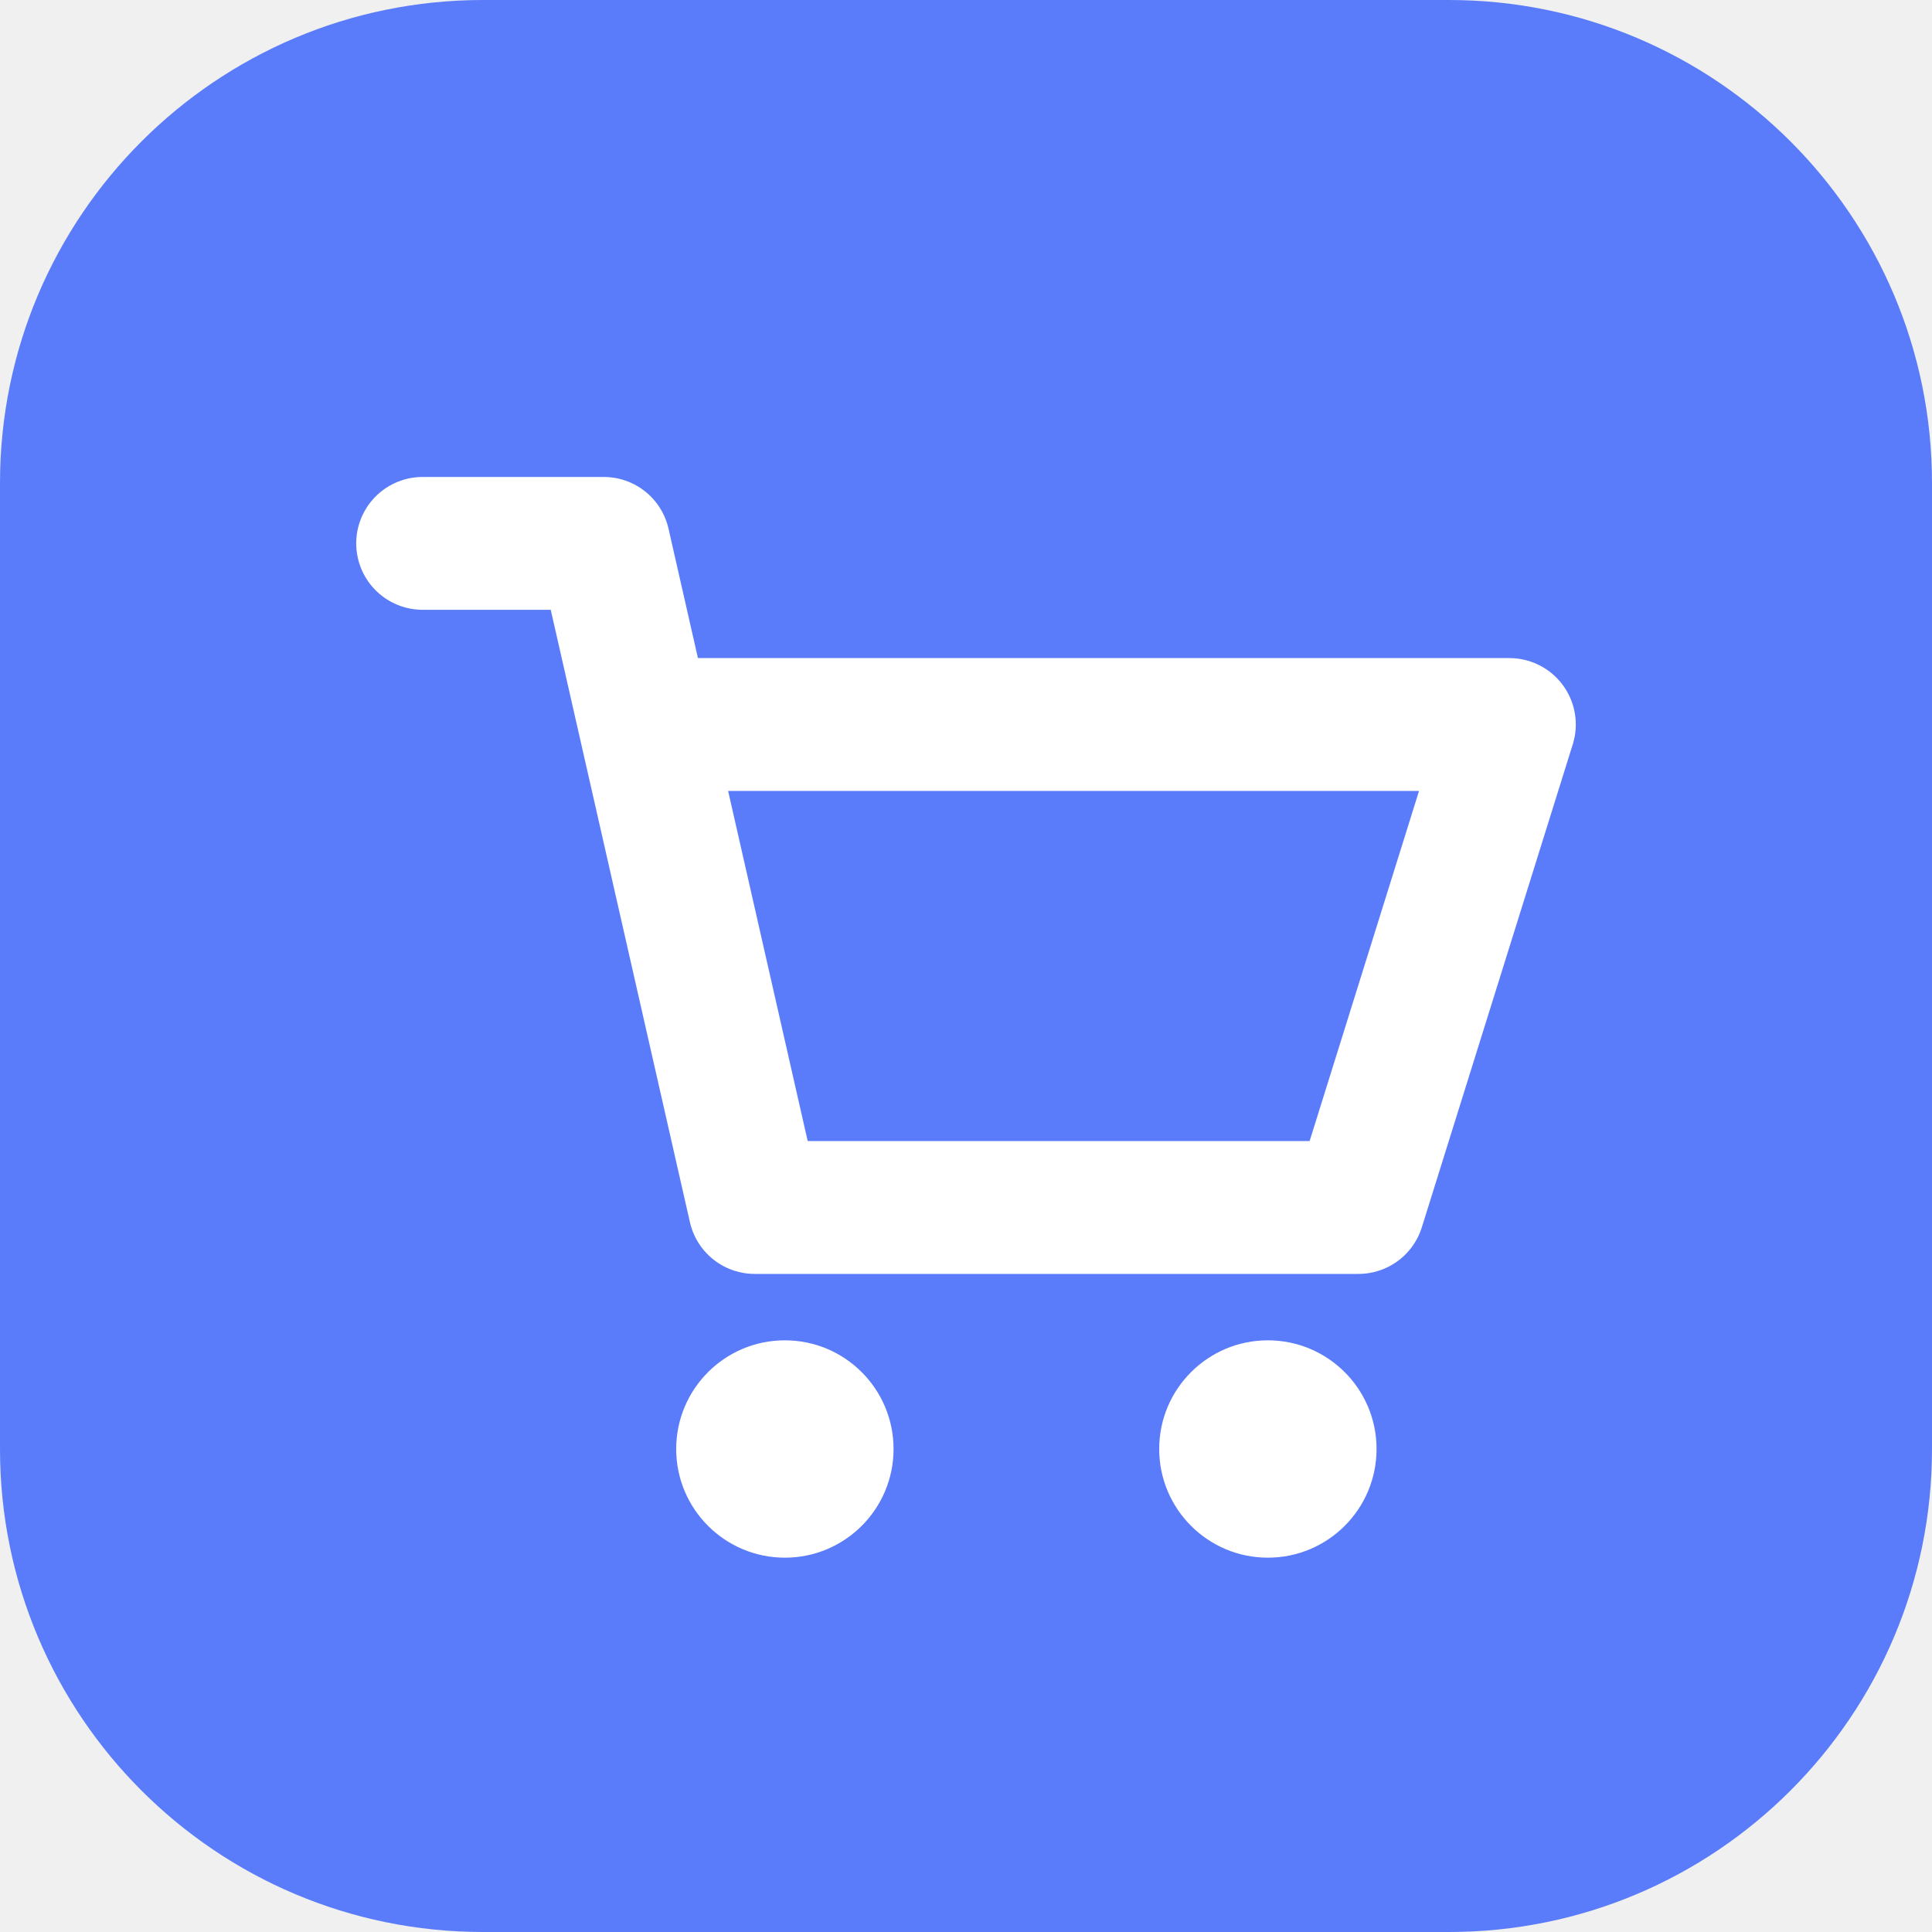
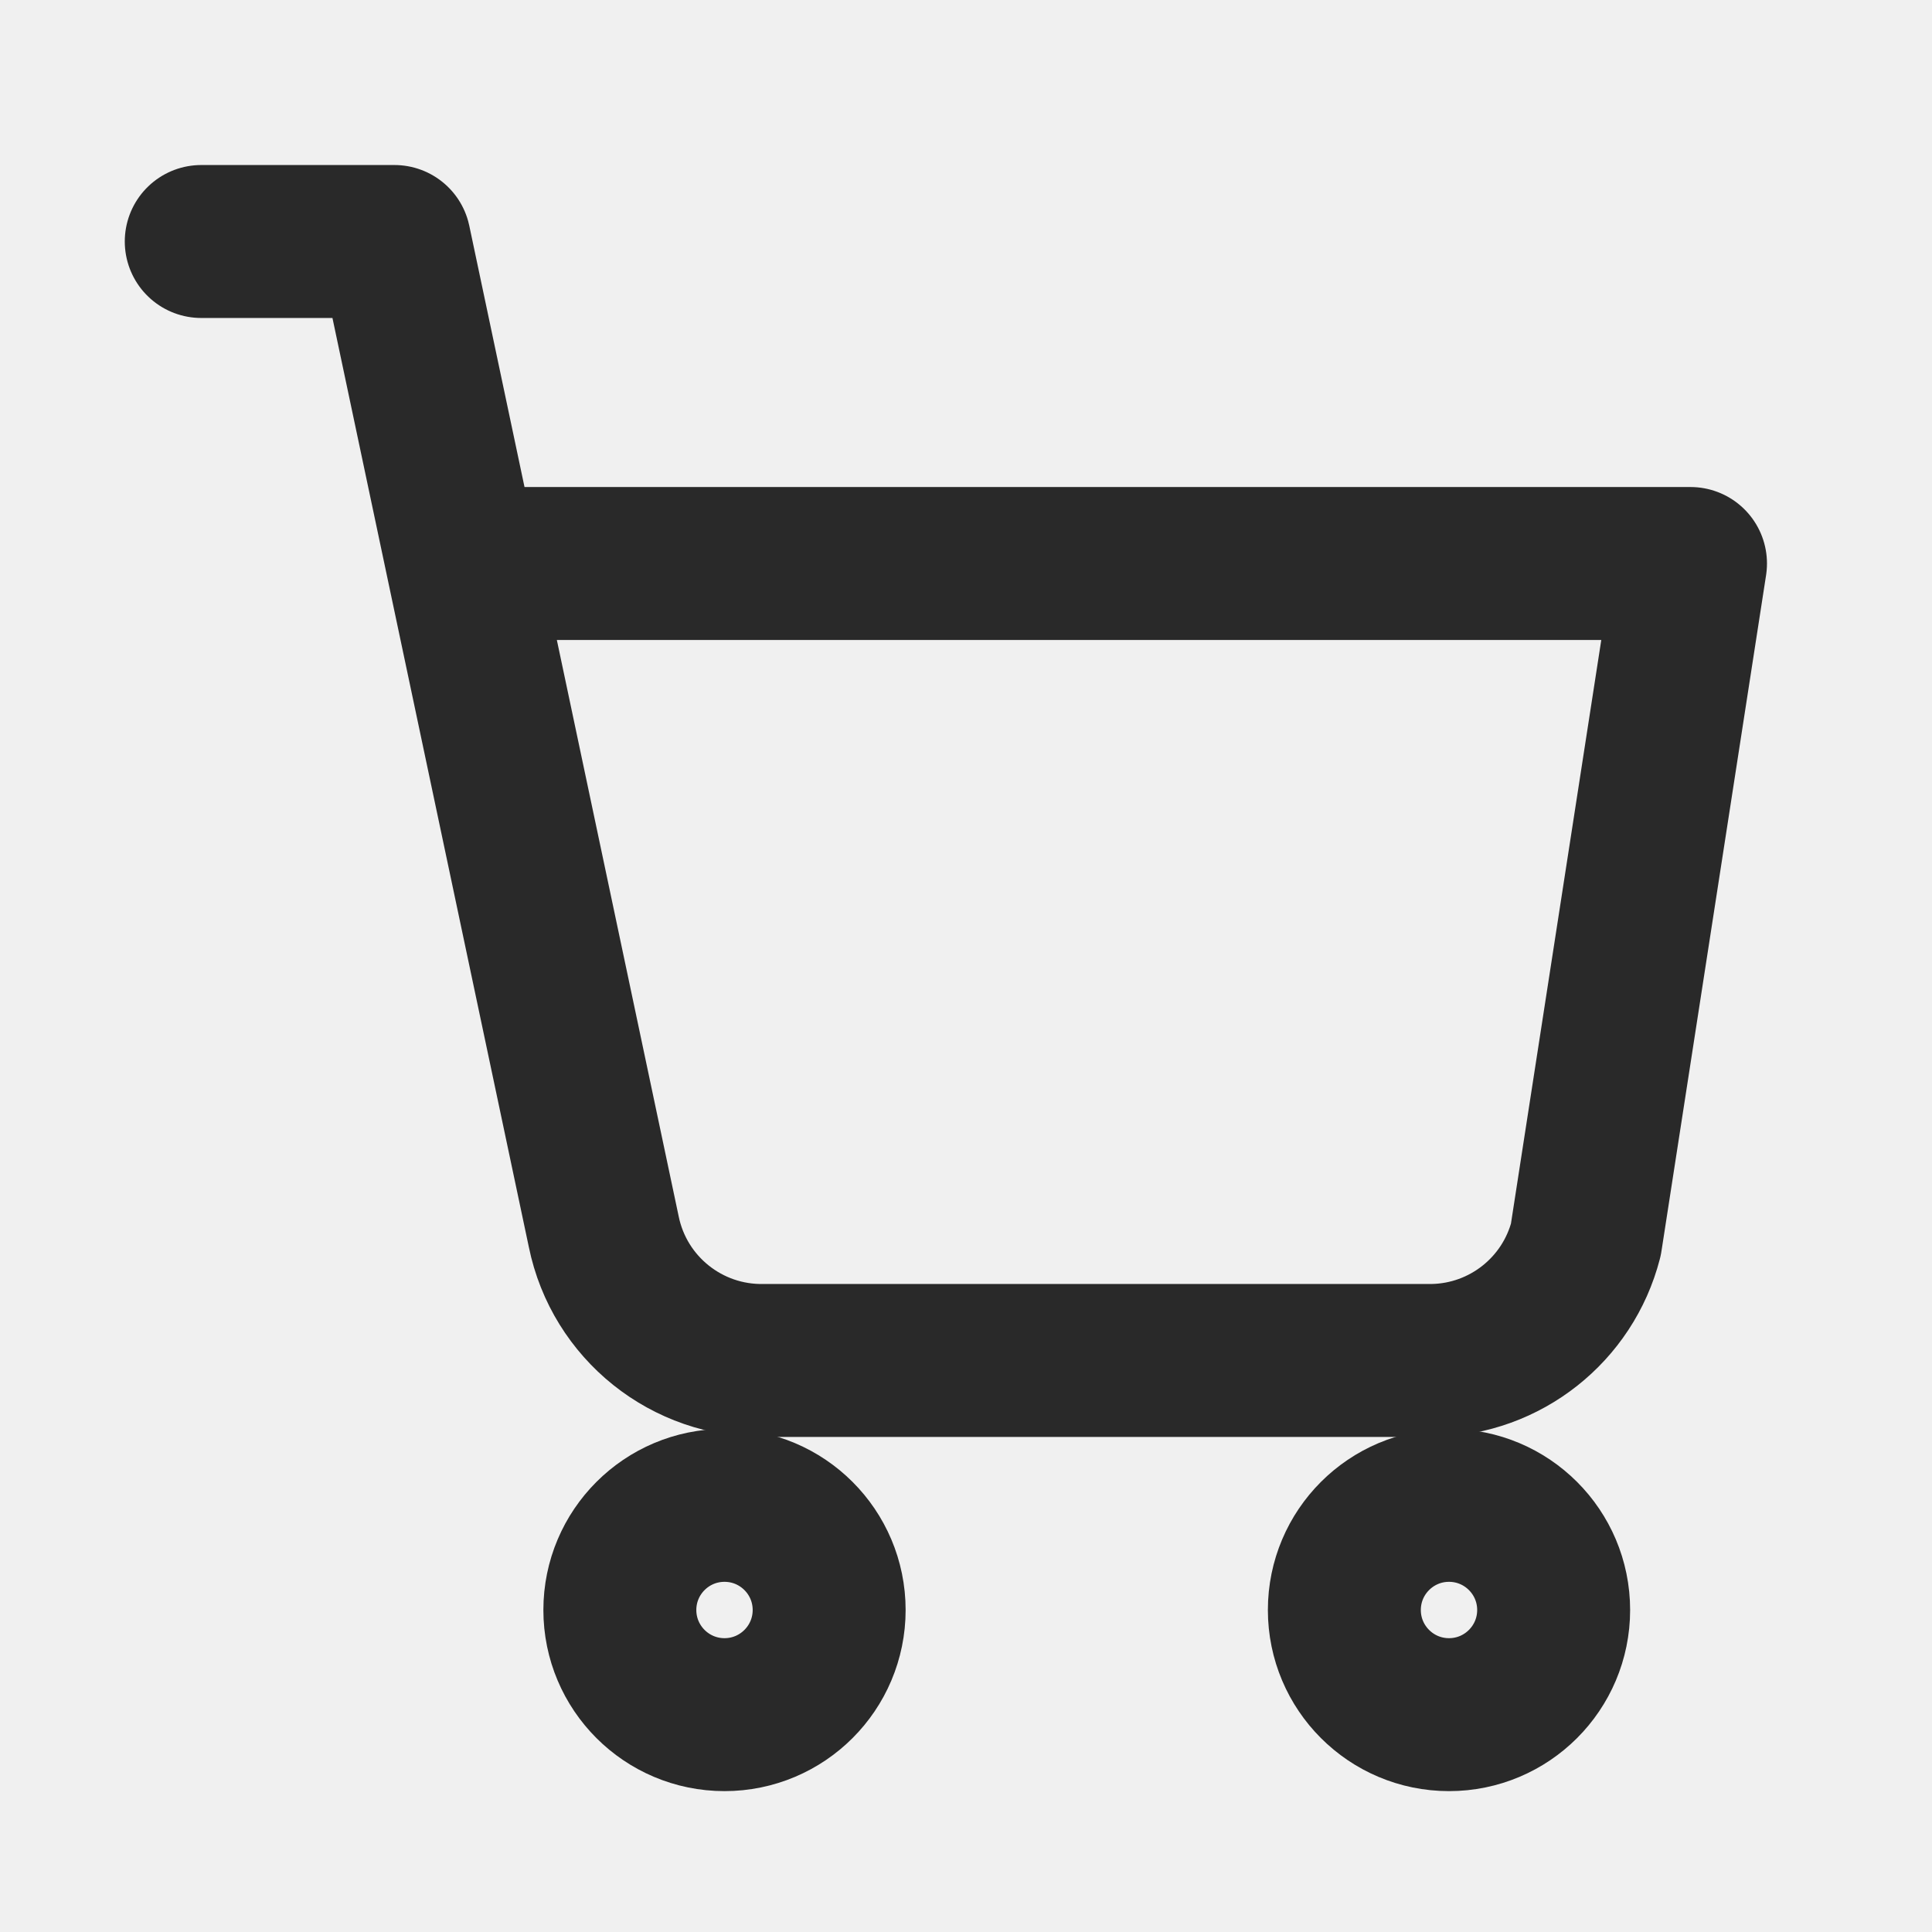
- <svg xmlns="http://www.w3.org/2000/svg" viewBox="0 0 32 32">
-   <rect width="32" height="32" rx="8" fill="#5b7cfa" />
-   <path d="M7 9h3l2.5 11h10L25 12H11" stroke="#fff" stroke-width="2.2" fill="none" stroke-linecap="round" stroke-linejoin="round" />
-   <circle cx="13" cy="24" r="1.8" fill="#fff" />
-   <circle cx="21" cy="24" r="1.8" fill="#fff" />
+ <svg xmlns="http://www.w3.org/2000/svg" viewBox="0 0 24 24" fill="none" stroke="#292929" stroke-width="1.9" stroke-linecap="round" stroke-linejoin="round">
+   <circle cx="9" cy="20" r="1.3" />
+   <circle cx="18" cy="20" r="1.3" />
+   <path d="M2.5 3h2.4l2.6 12.3a2 2 0 0 0 2 1.6h8.3a2 2 0 0 0 1.9-1.5L21 7H6" />
</svg>
